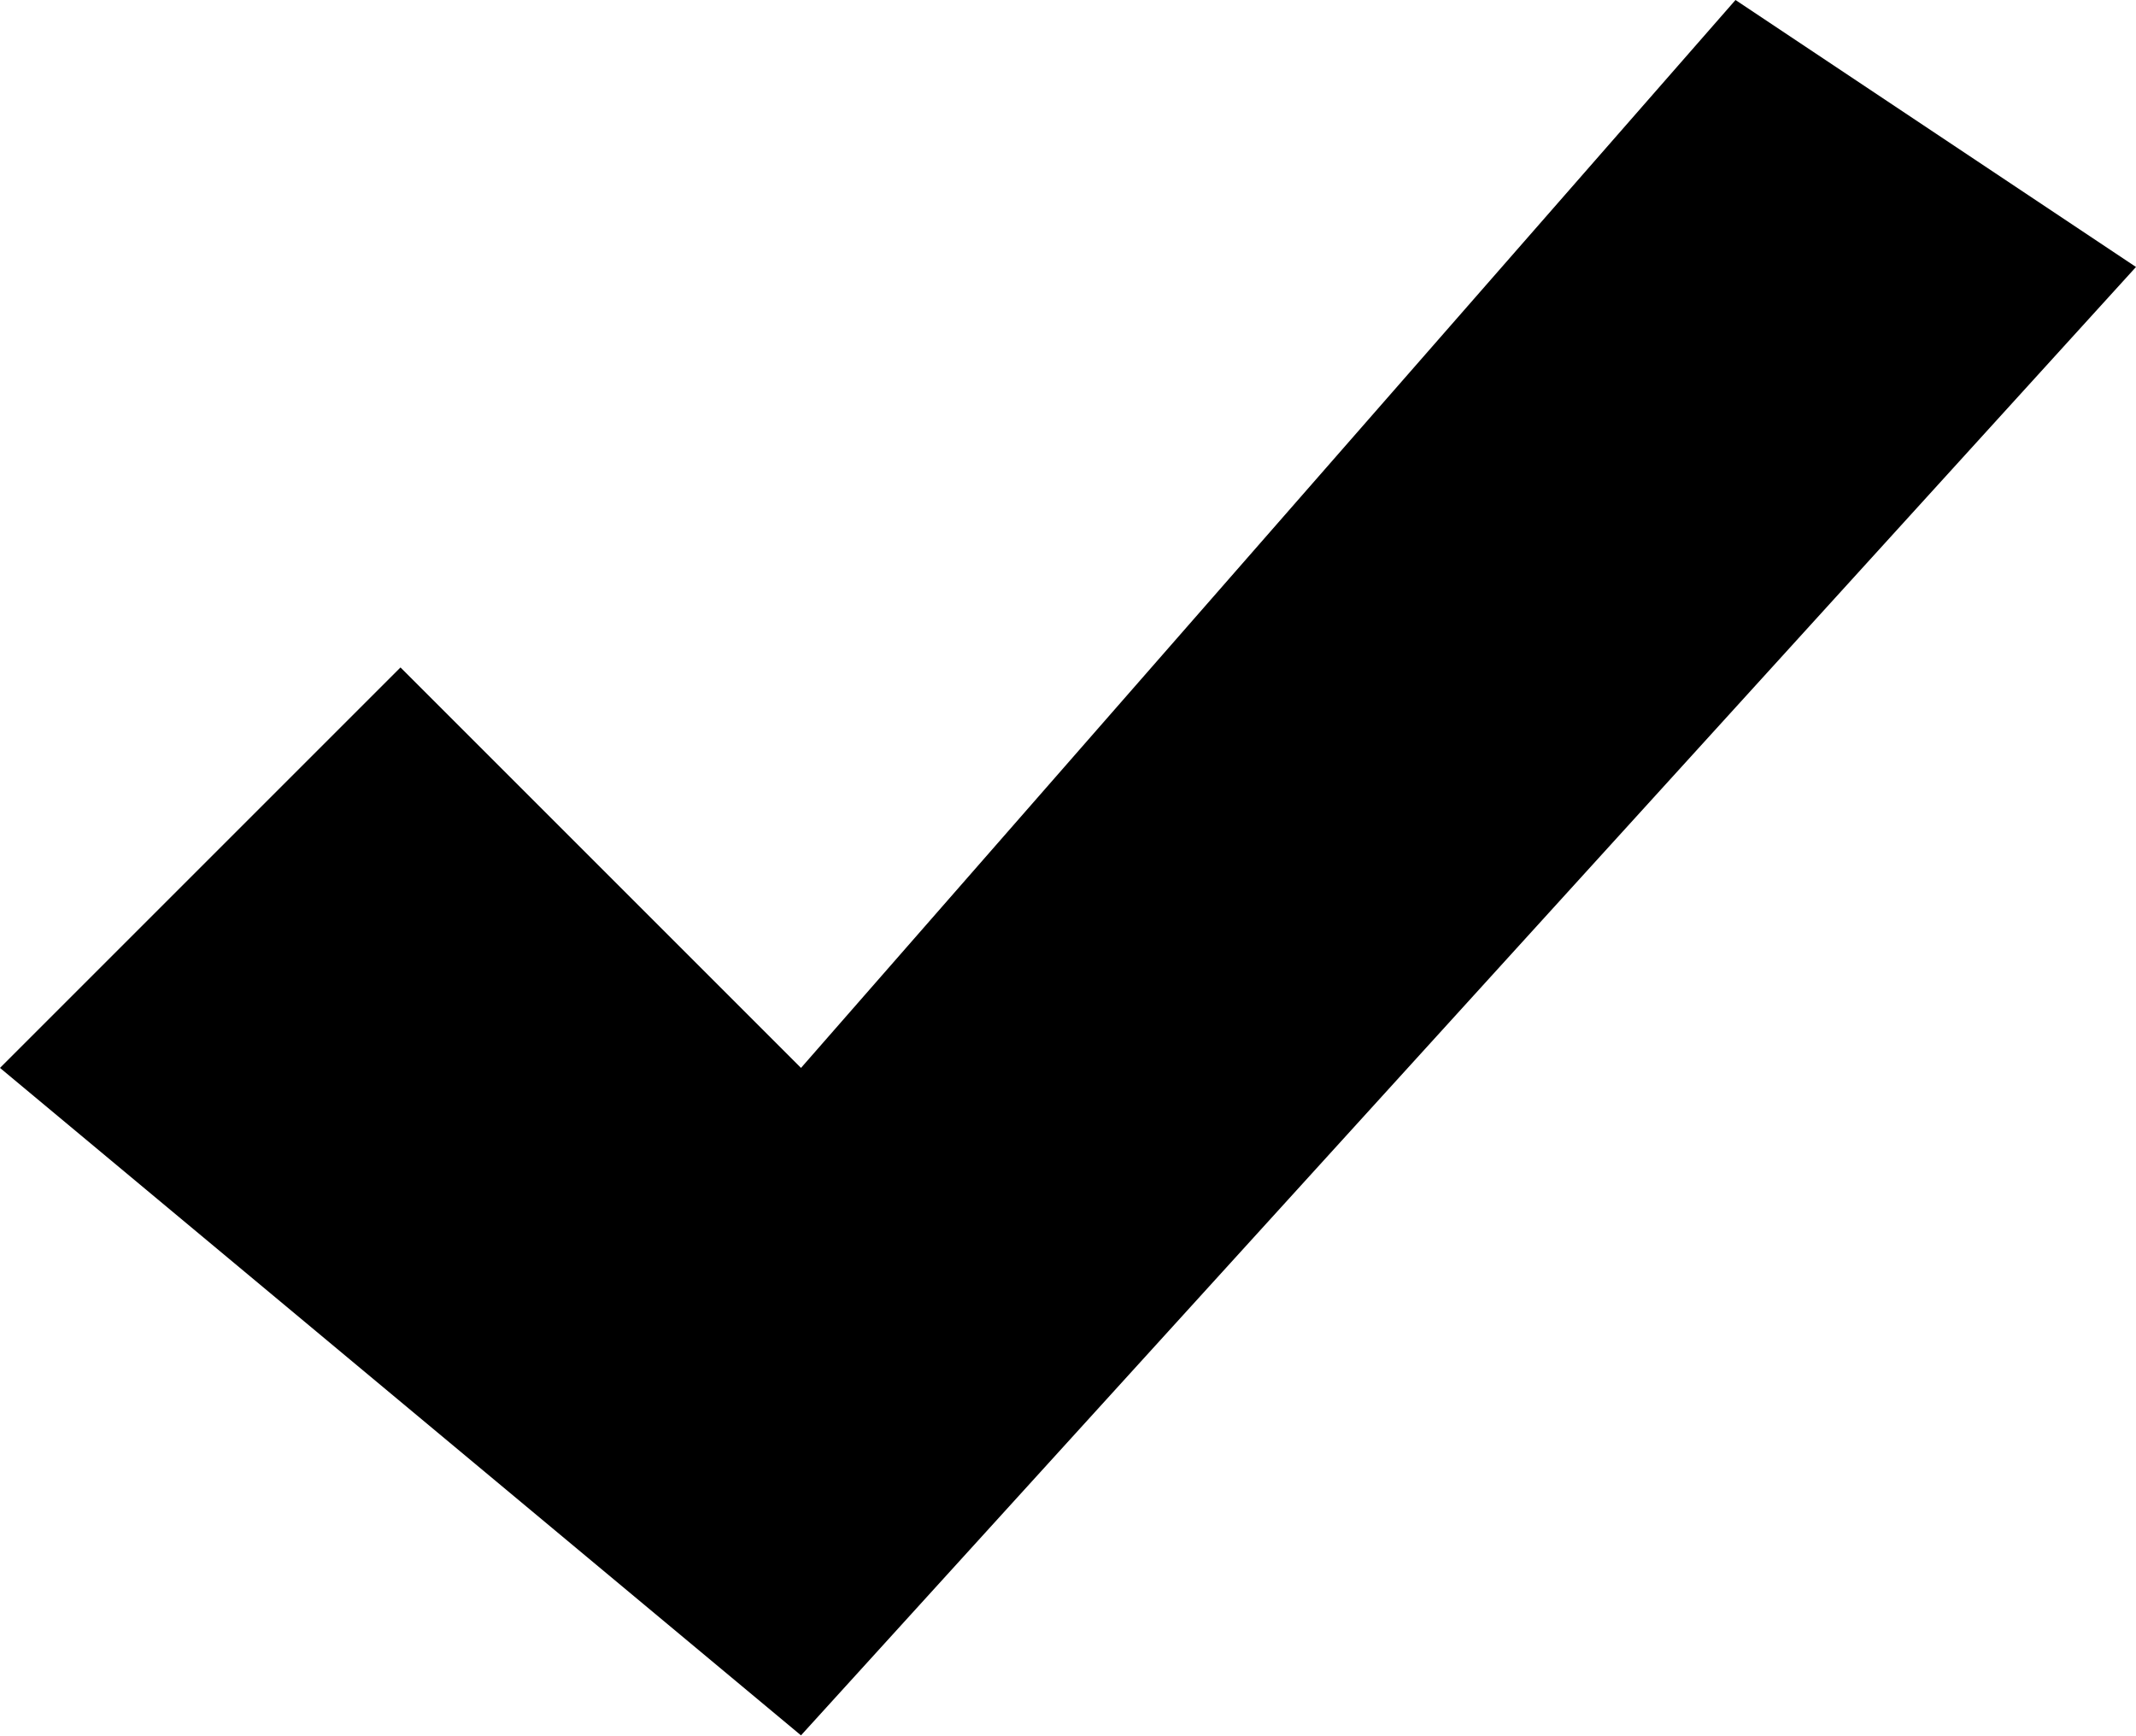
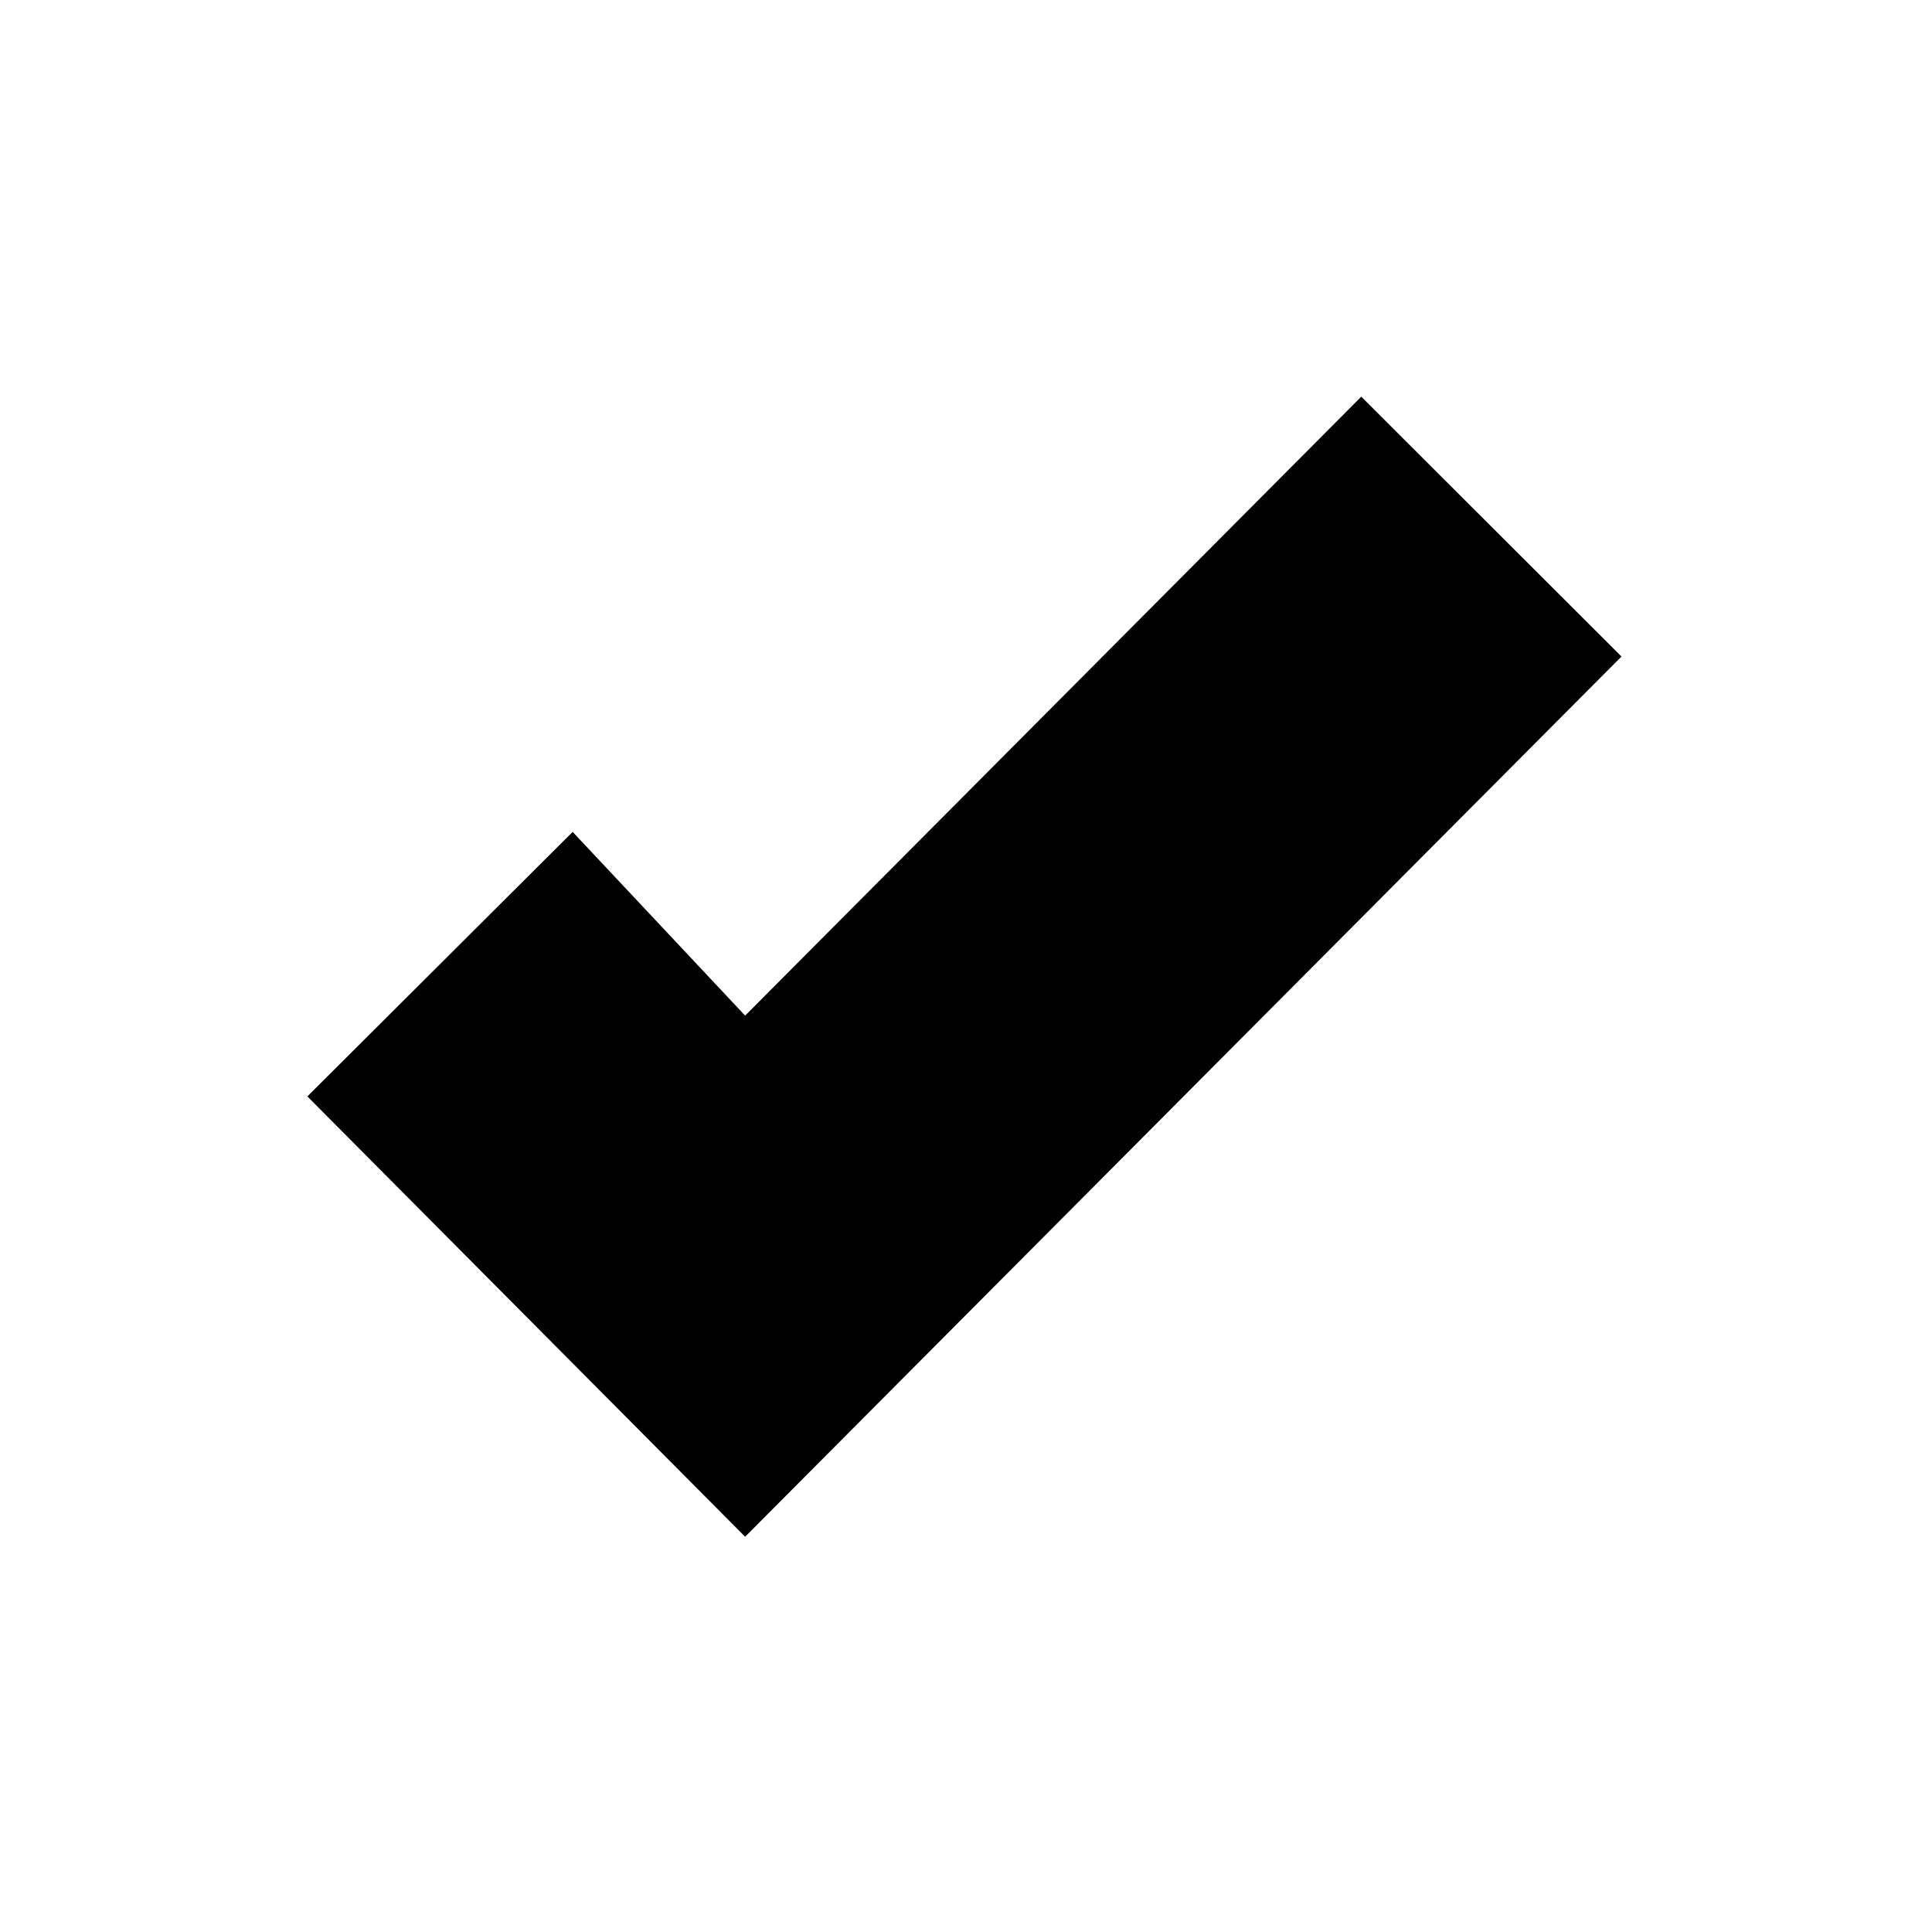
- <svg xmlns="http://www.w3.org/2000/svg" viewBox="0 0 16 13" version="1.1">
-   <g transform="translate(-763, -290)">
-     <g transform="translate(760, 285)">
-       <g>
-         <polygon points="3 13 9 18 19 7 16 5 9 13 6 10" />
-       </g>
-     </g>
-   </g>
+ <svg xmlns="http://www.w3.org/2000/svg" viewBox="0 0 22 22" version="1.1">
+   <rect x="0" y="0" width="22" height="22" fill-opacity="0" />
+   <polygon fill="#{$primary-color}" points="3.5 12.485 8.485 17.499 18.464 7.476 15.501 4.517 8.485 11.565 6.521 9.473" />
</svg>
